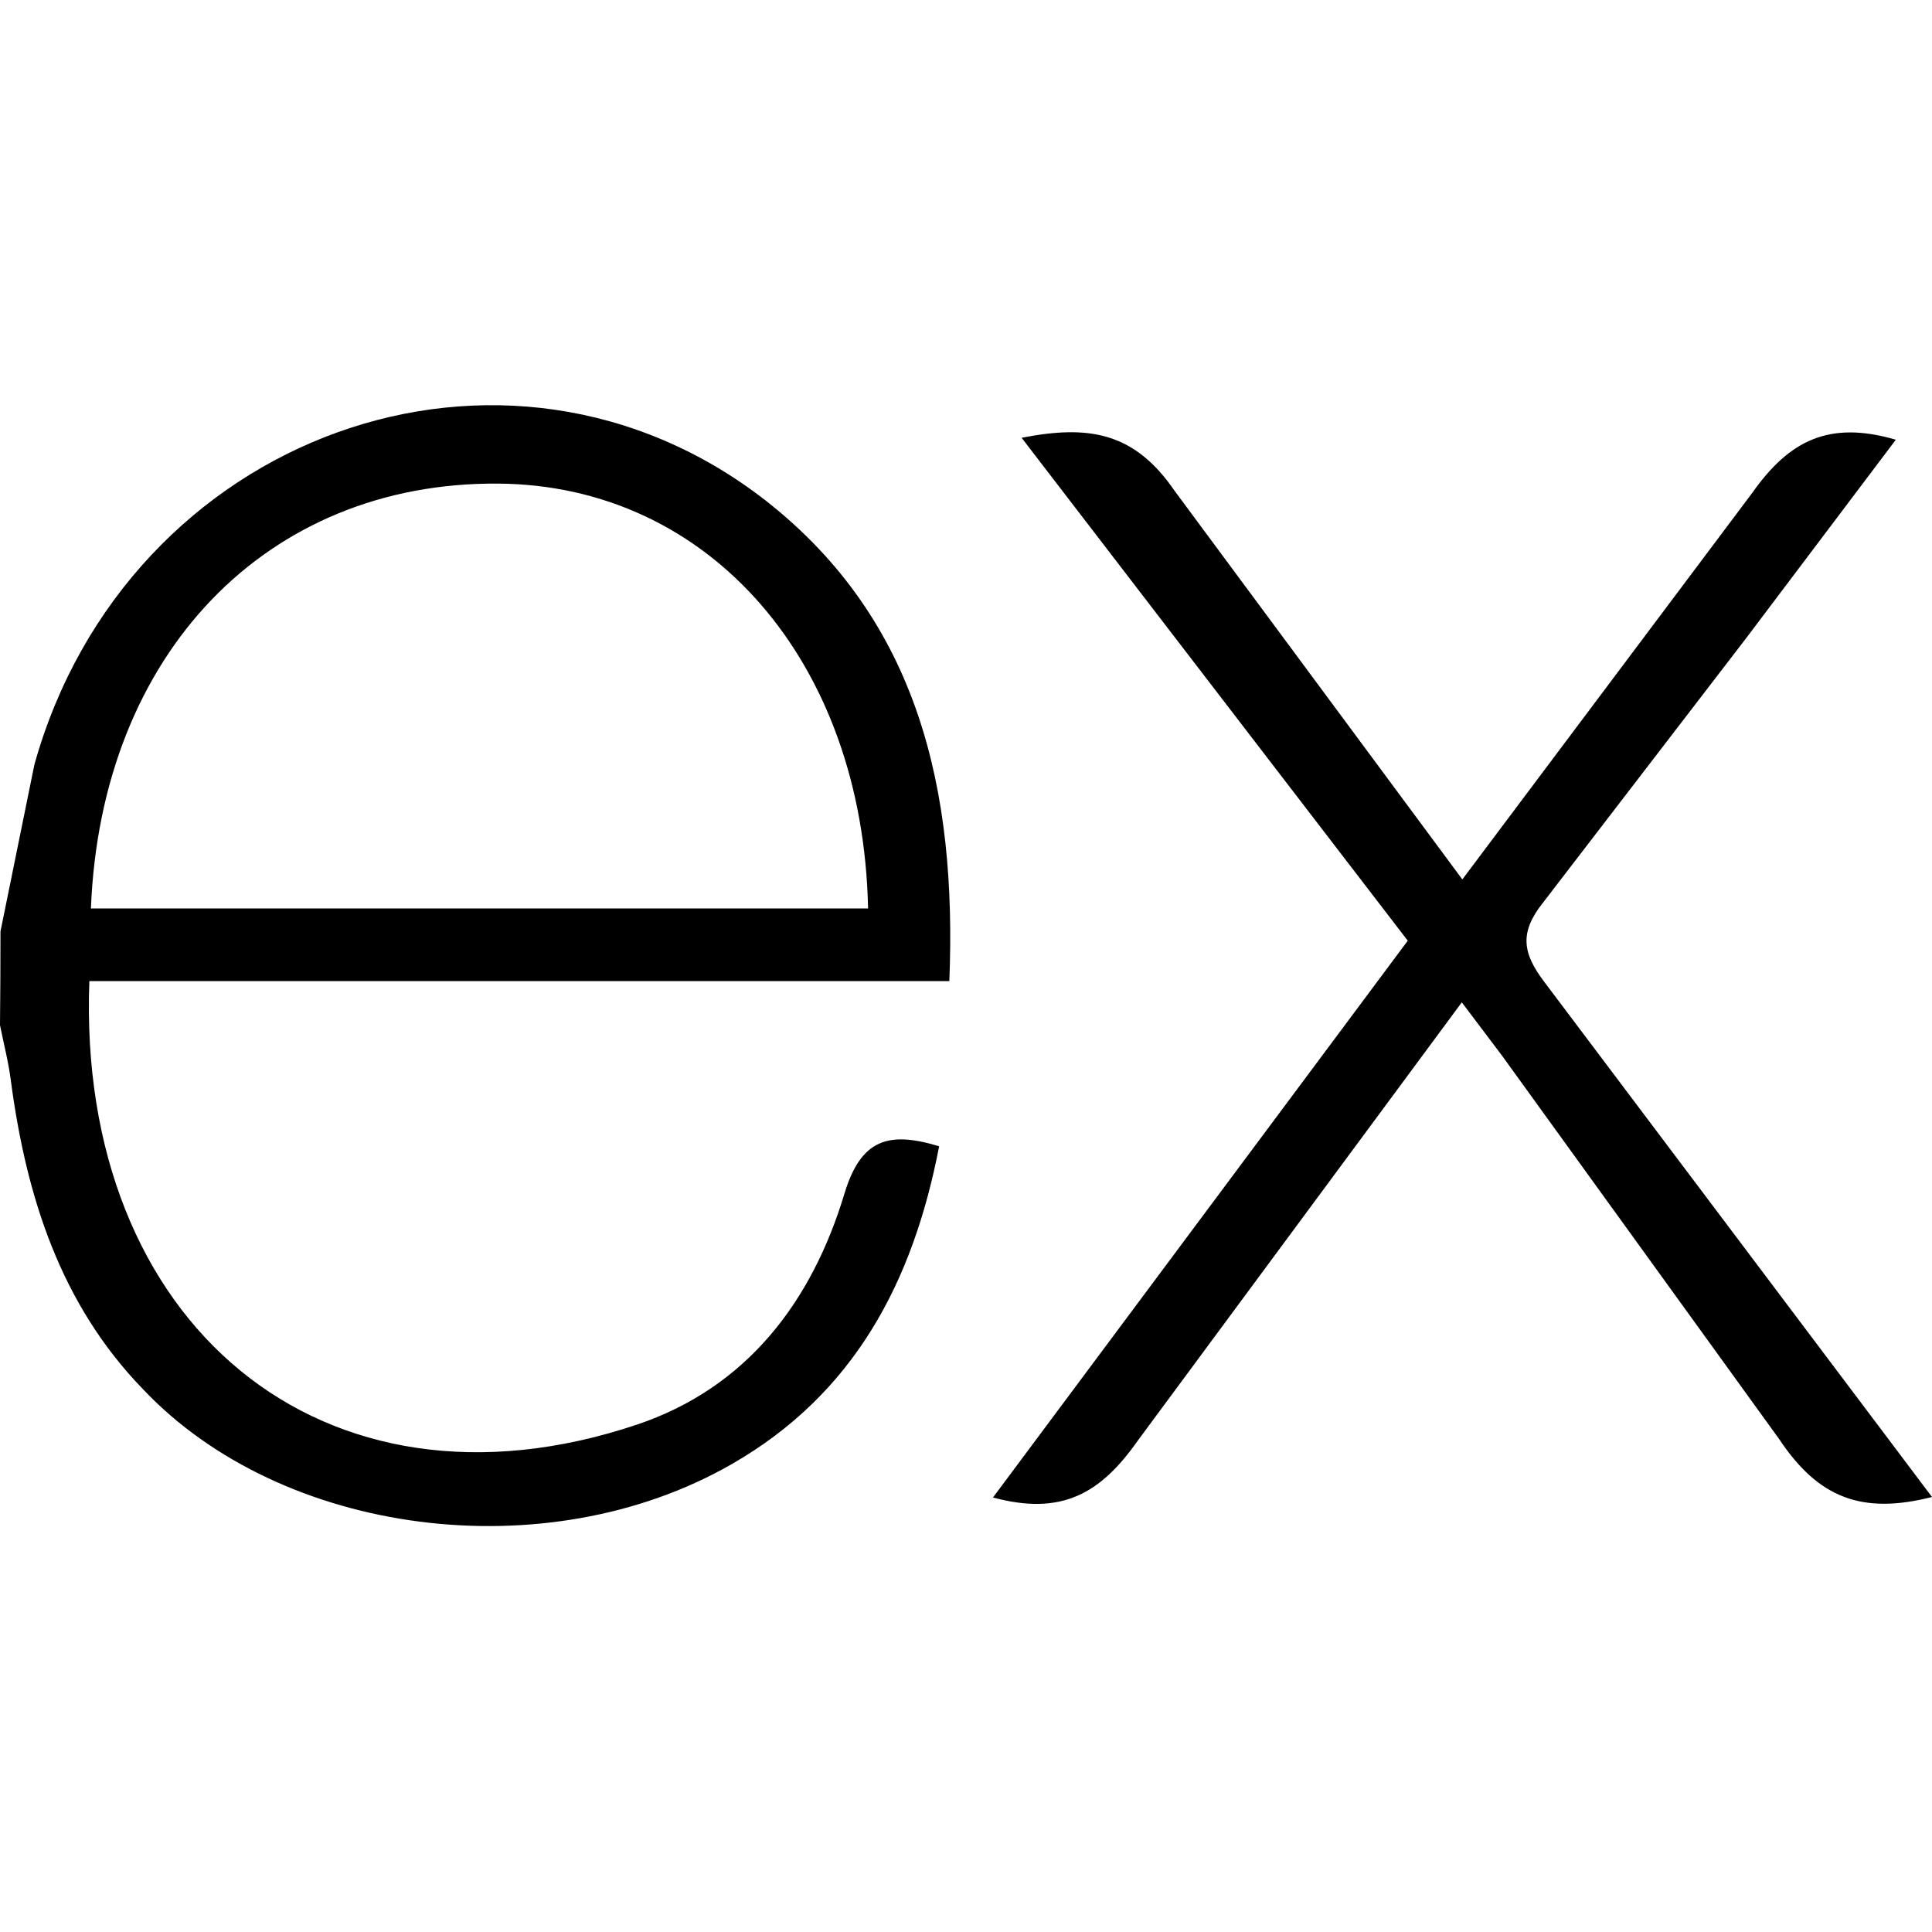
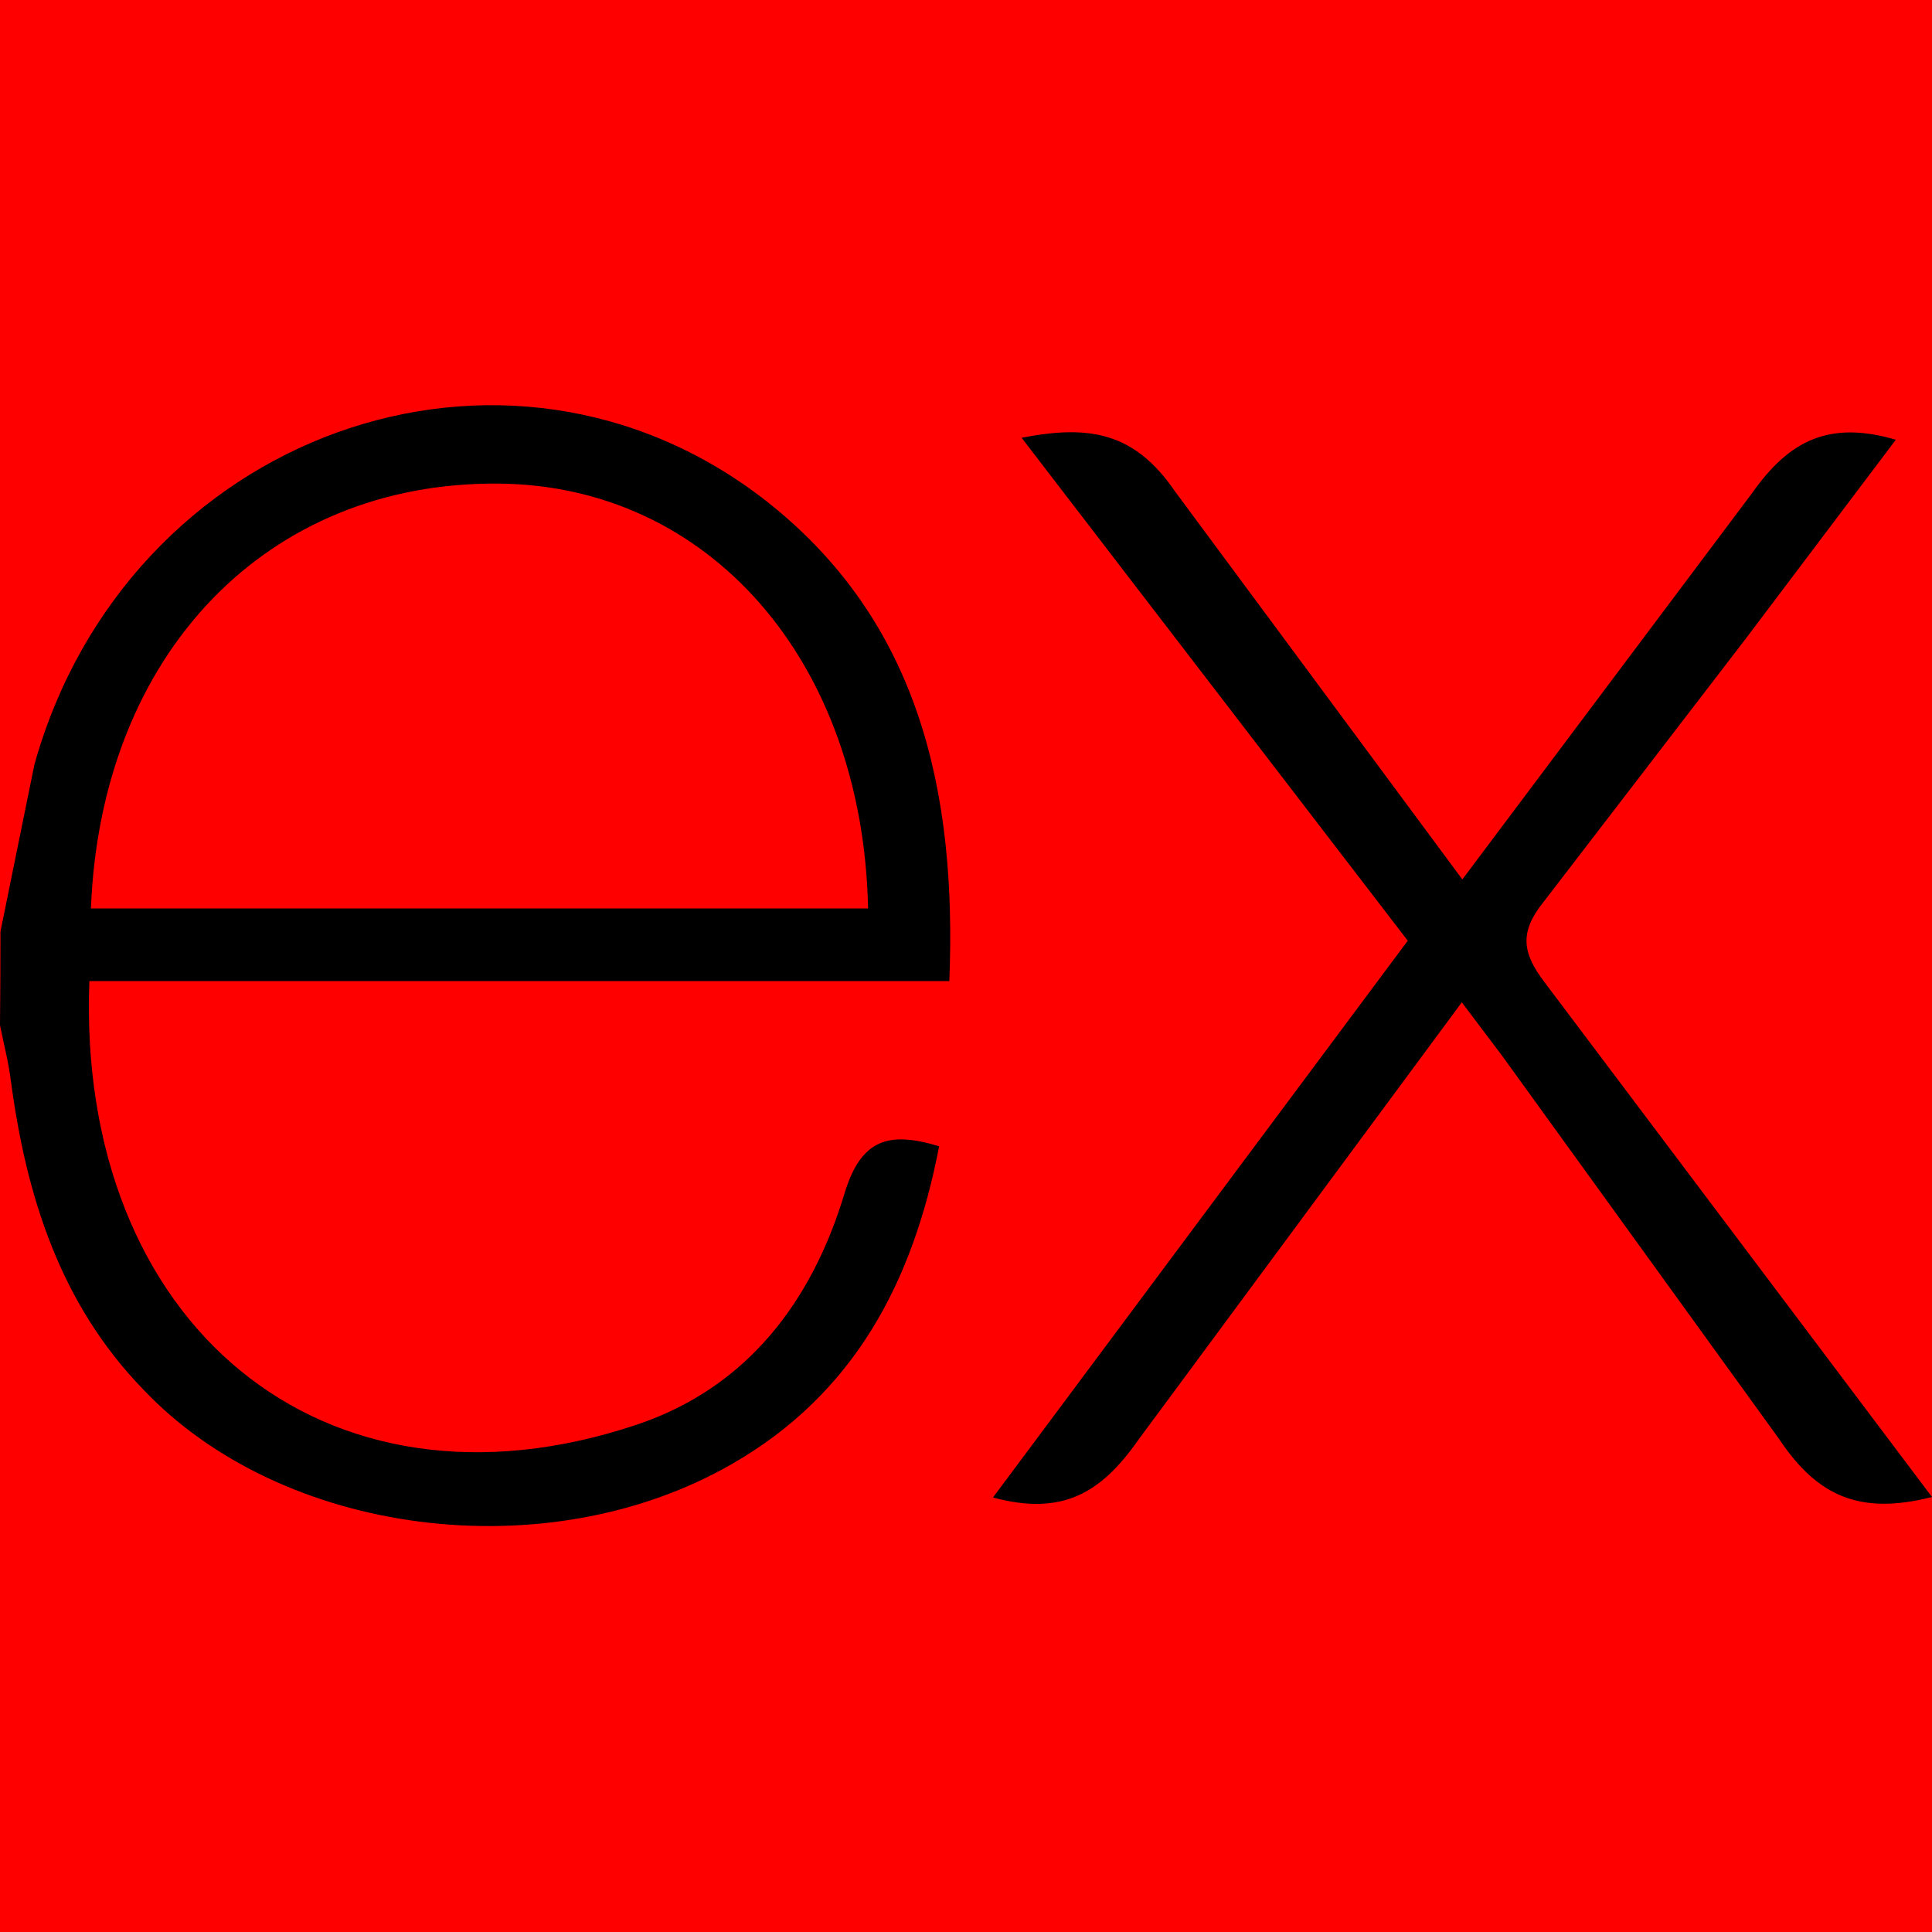
<svg xmlns="http://www.w3.org/2000/svg" viewBox="0 0 32 32" width="64" height="64">
-   <path d="M32 24.795c-1.164.296-1.884.013-2.53-.957l-4.594-6.356-.664-.88-5.365 7.257c-.613.873-1.256 1.253-2.4.944l6.87-9.222-6.396-8.33c1.1-.214 1.86-.105 2.535.88l4.765 6.435 4.8-6.4c.615-.873 1.276-1.205 2.38-.883l-2.48 3.288-3.36 4.375c-.4.5-.345.842.023 1.325L32 24.795zM.008 15.427l.562-2.764C2.1 7.193 8.37 4.92 12.694 8.3c2.527 1.988 3.155 4.8 3.03 7.95H1.48c-.214 5.67 3.867 9.092 9.07 7.346 1.825-.613 2.9-2.042 3.438-3.83.273-.896.725-1.036 1.567-.78-.43 2.236-1.4 4.104-3.45 5.273-3.063 1.75-7.435 1.184-9.735-1.248C1 21.6.434 19.812.18 17.9c-.04-.316-.12-.617-.18-.92q.008-.776.008-1.552zm1.498-.38h12.872c-.084-4.1-2.637-7.012-6.126-7.037-3.83-.03-6.58 2.813-6.746 7.037z" />
+   <g>
+     <rect x="0" y="0" width="40" height="40" fill="red" />
+     <path d="M32 24.795c-1.164.296-1.884.013-2.53-.957l-4.594-6.356-.664-.88-5.365 7.257c-.613.873-1.256 1.253-2.4.944l6.87-9.222-6.396-8.33c1.1-.214 1.86-.105 2.535.88l4.765 6.435 4.8-6.4c.615-.873 1.276-1.205 2.38-.883l-2.48 3.288-3.36 4.375c-.4.5-.345.842.023 1.325L32 24.795zM.008 15.427l.562-2.764C2.1 7.193 8.37 4.92 12.694 8.3c2.527 1.988 3.155 4.8 3.03 7.95H1.48c-.214 5.67 3.867 9.092 9.07 7.346 1.825-.613 2.9-2.042 3.438-3.83.273-.896.725-1.036 1.567-.78-.43 2.236-1.4 4.104-3.45 5.273-3.063 1.75-7.435 1.184-9.735-1.248C1 21.6.434 19.812.18 17.9c-.04-.316-.12-.617-.18-.92q.008-.776.008-1.552zm1.498-.38h12.872c-.084-4.1-2.637-7.012-6.126-7.037-3.83-.03-6.58 2.813-6.746 7.037z" />
+   </g>
</svg>
